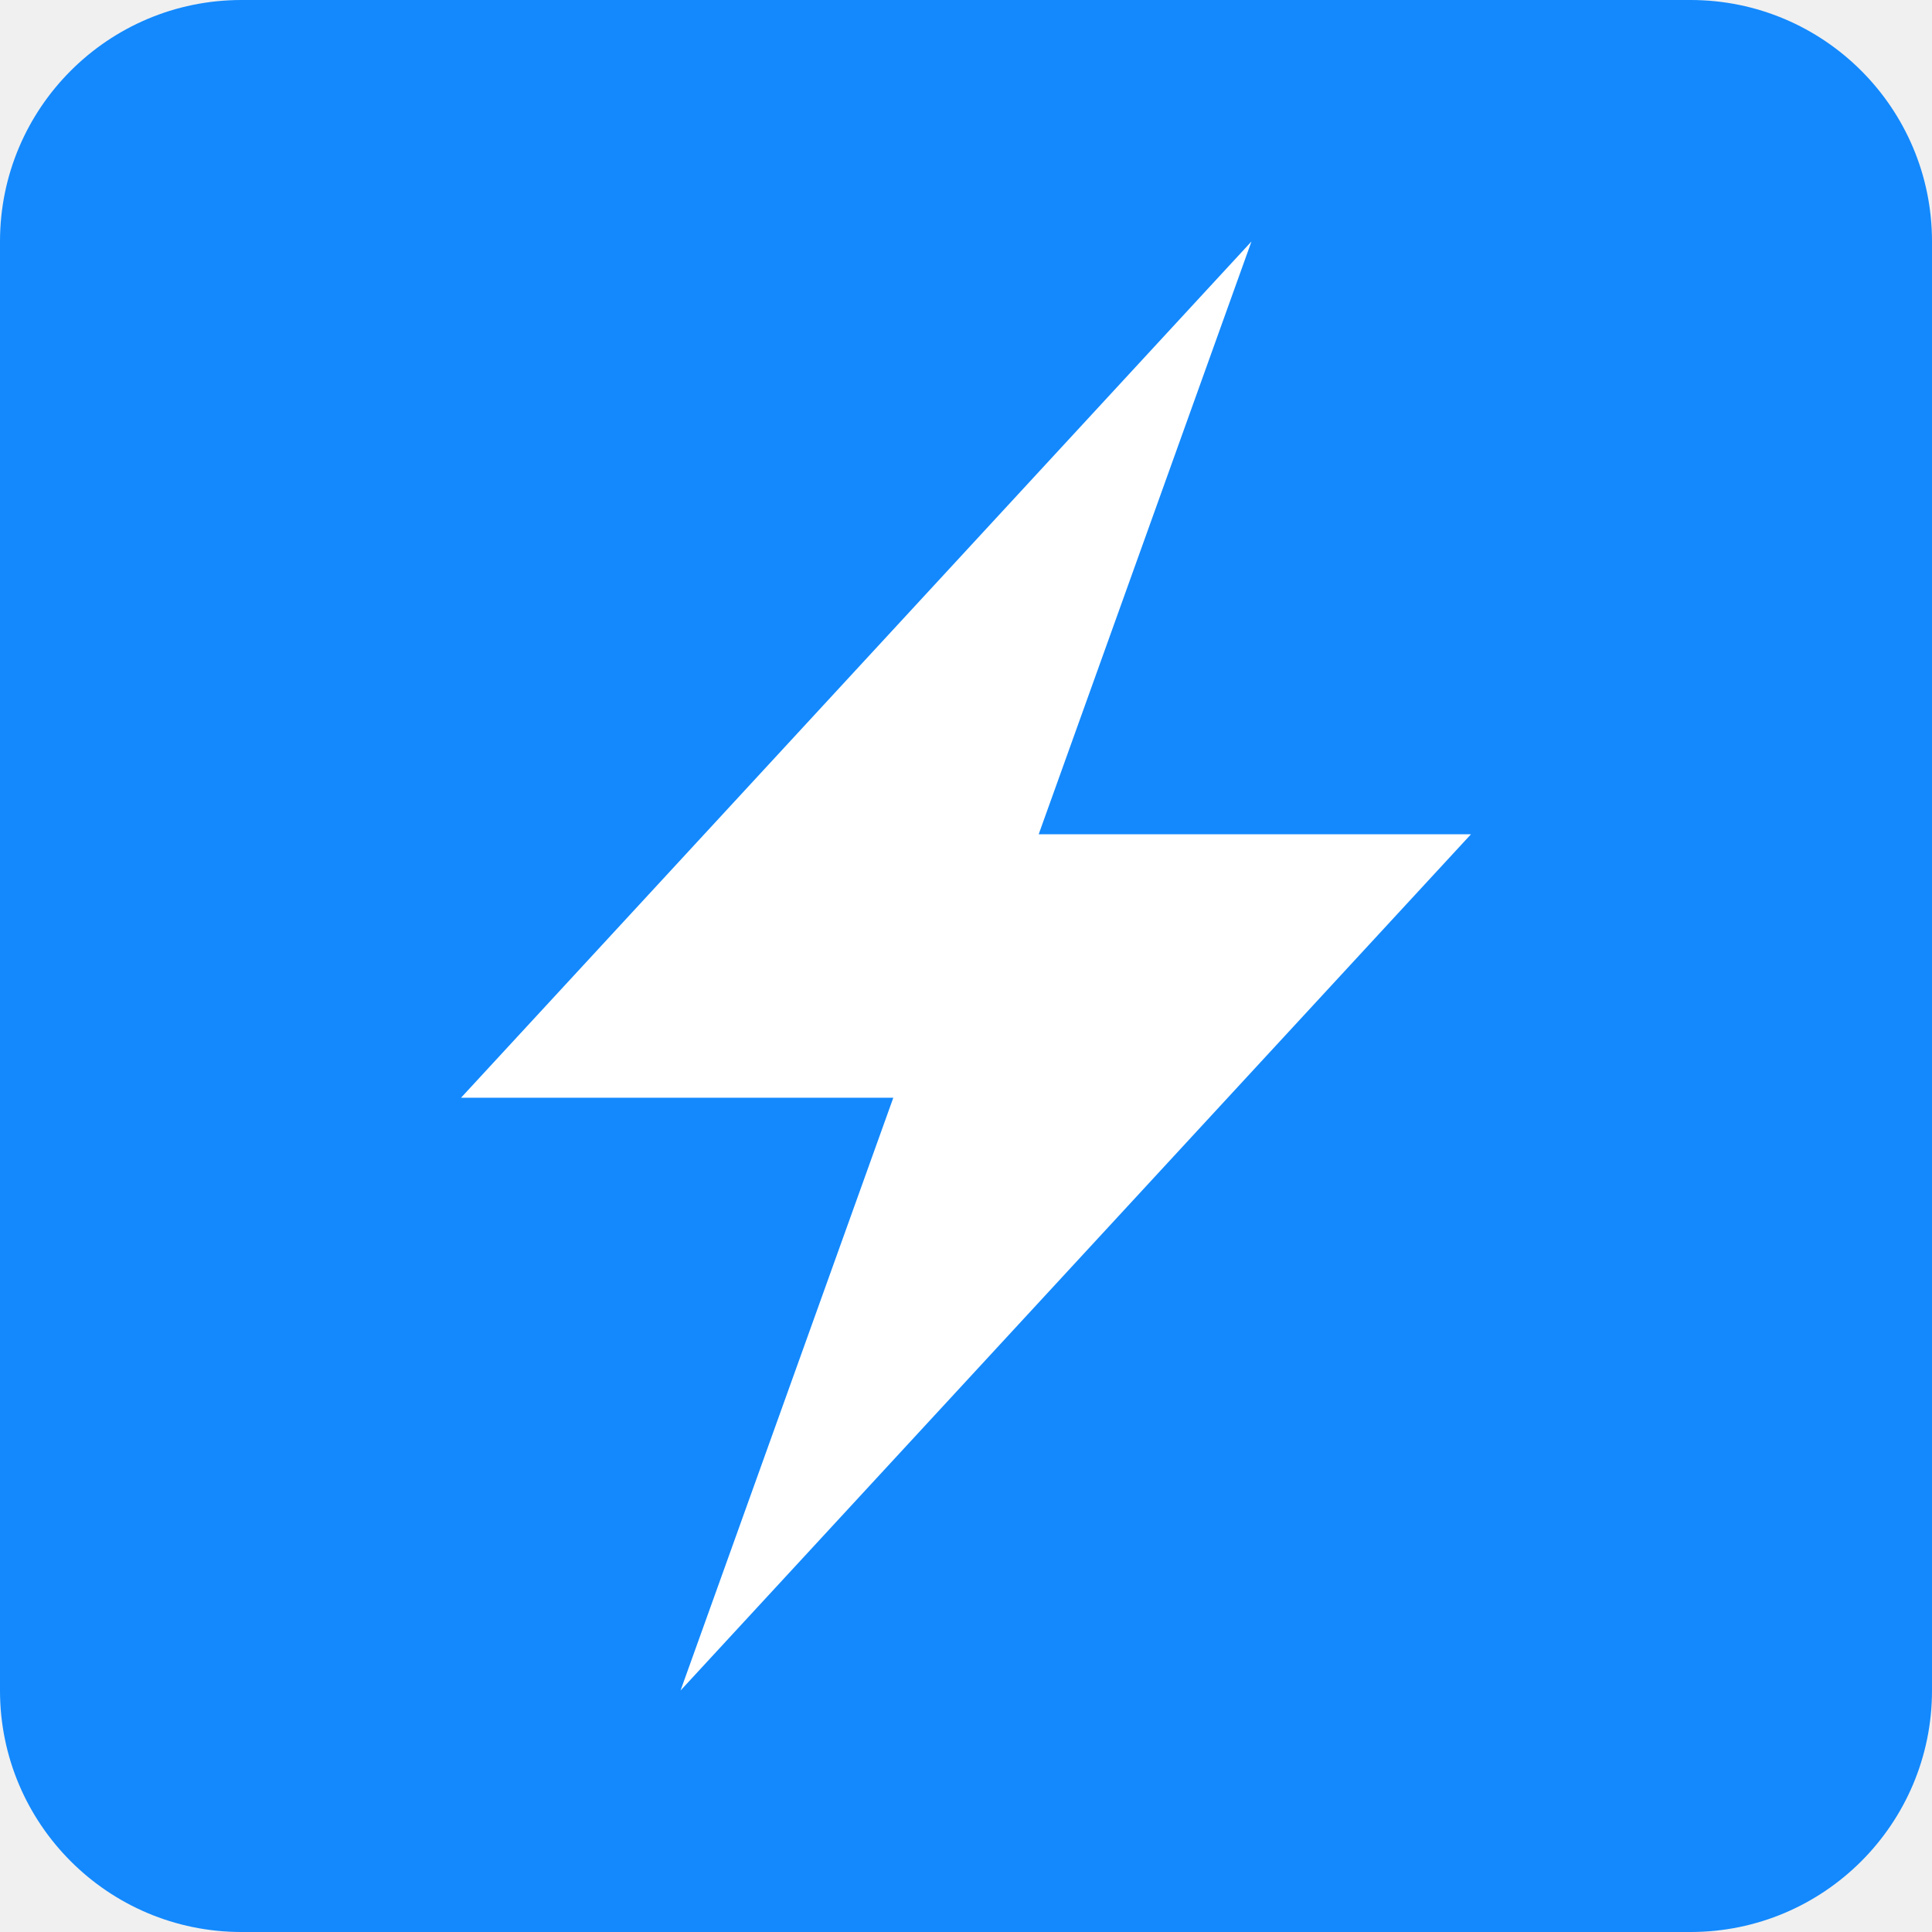
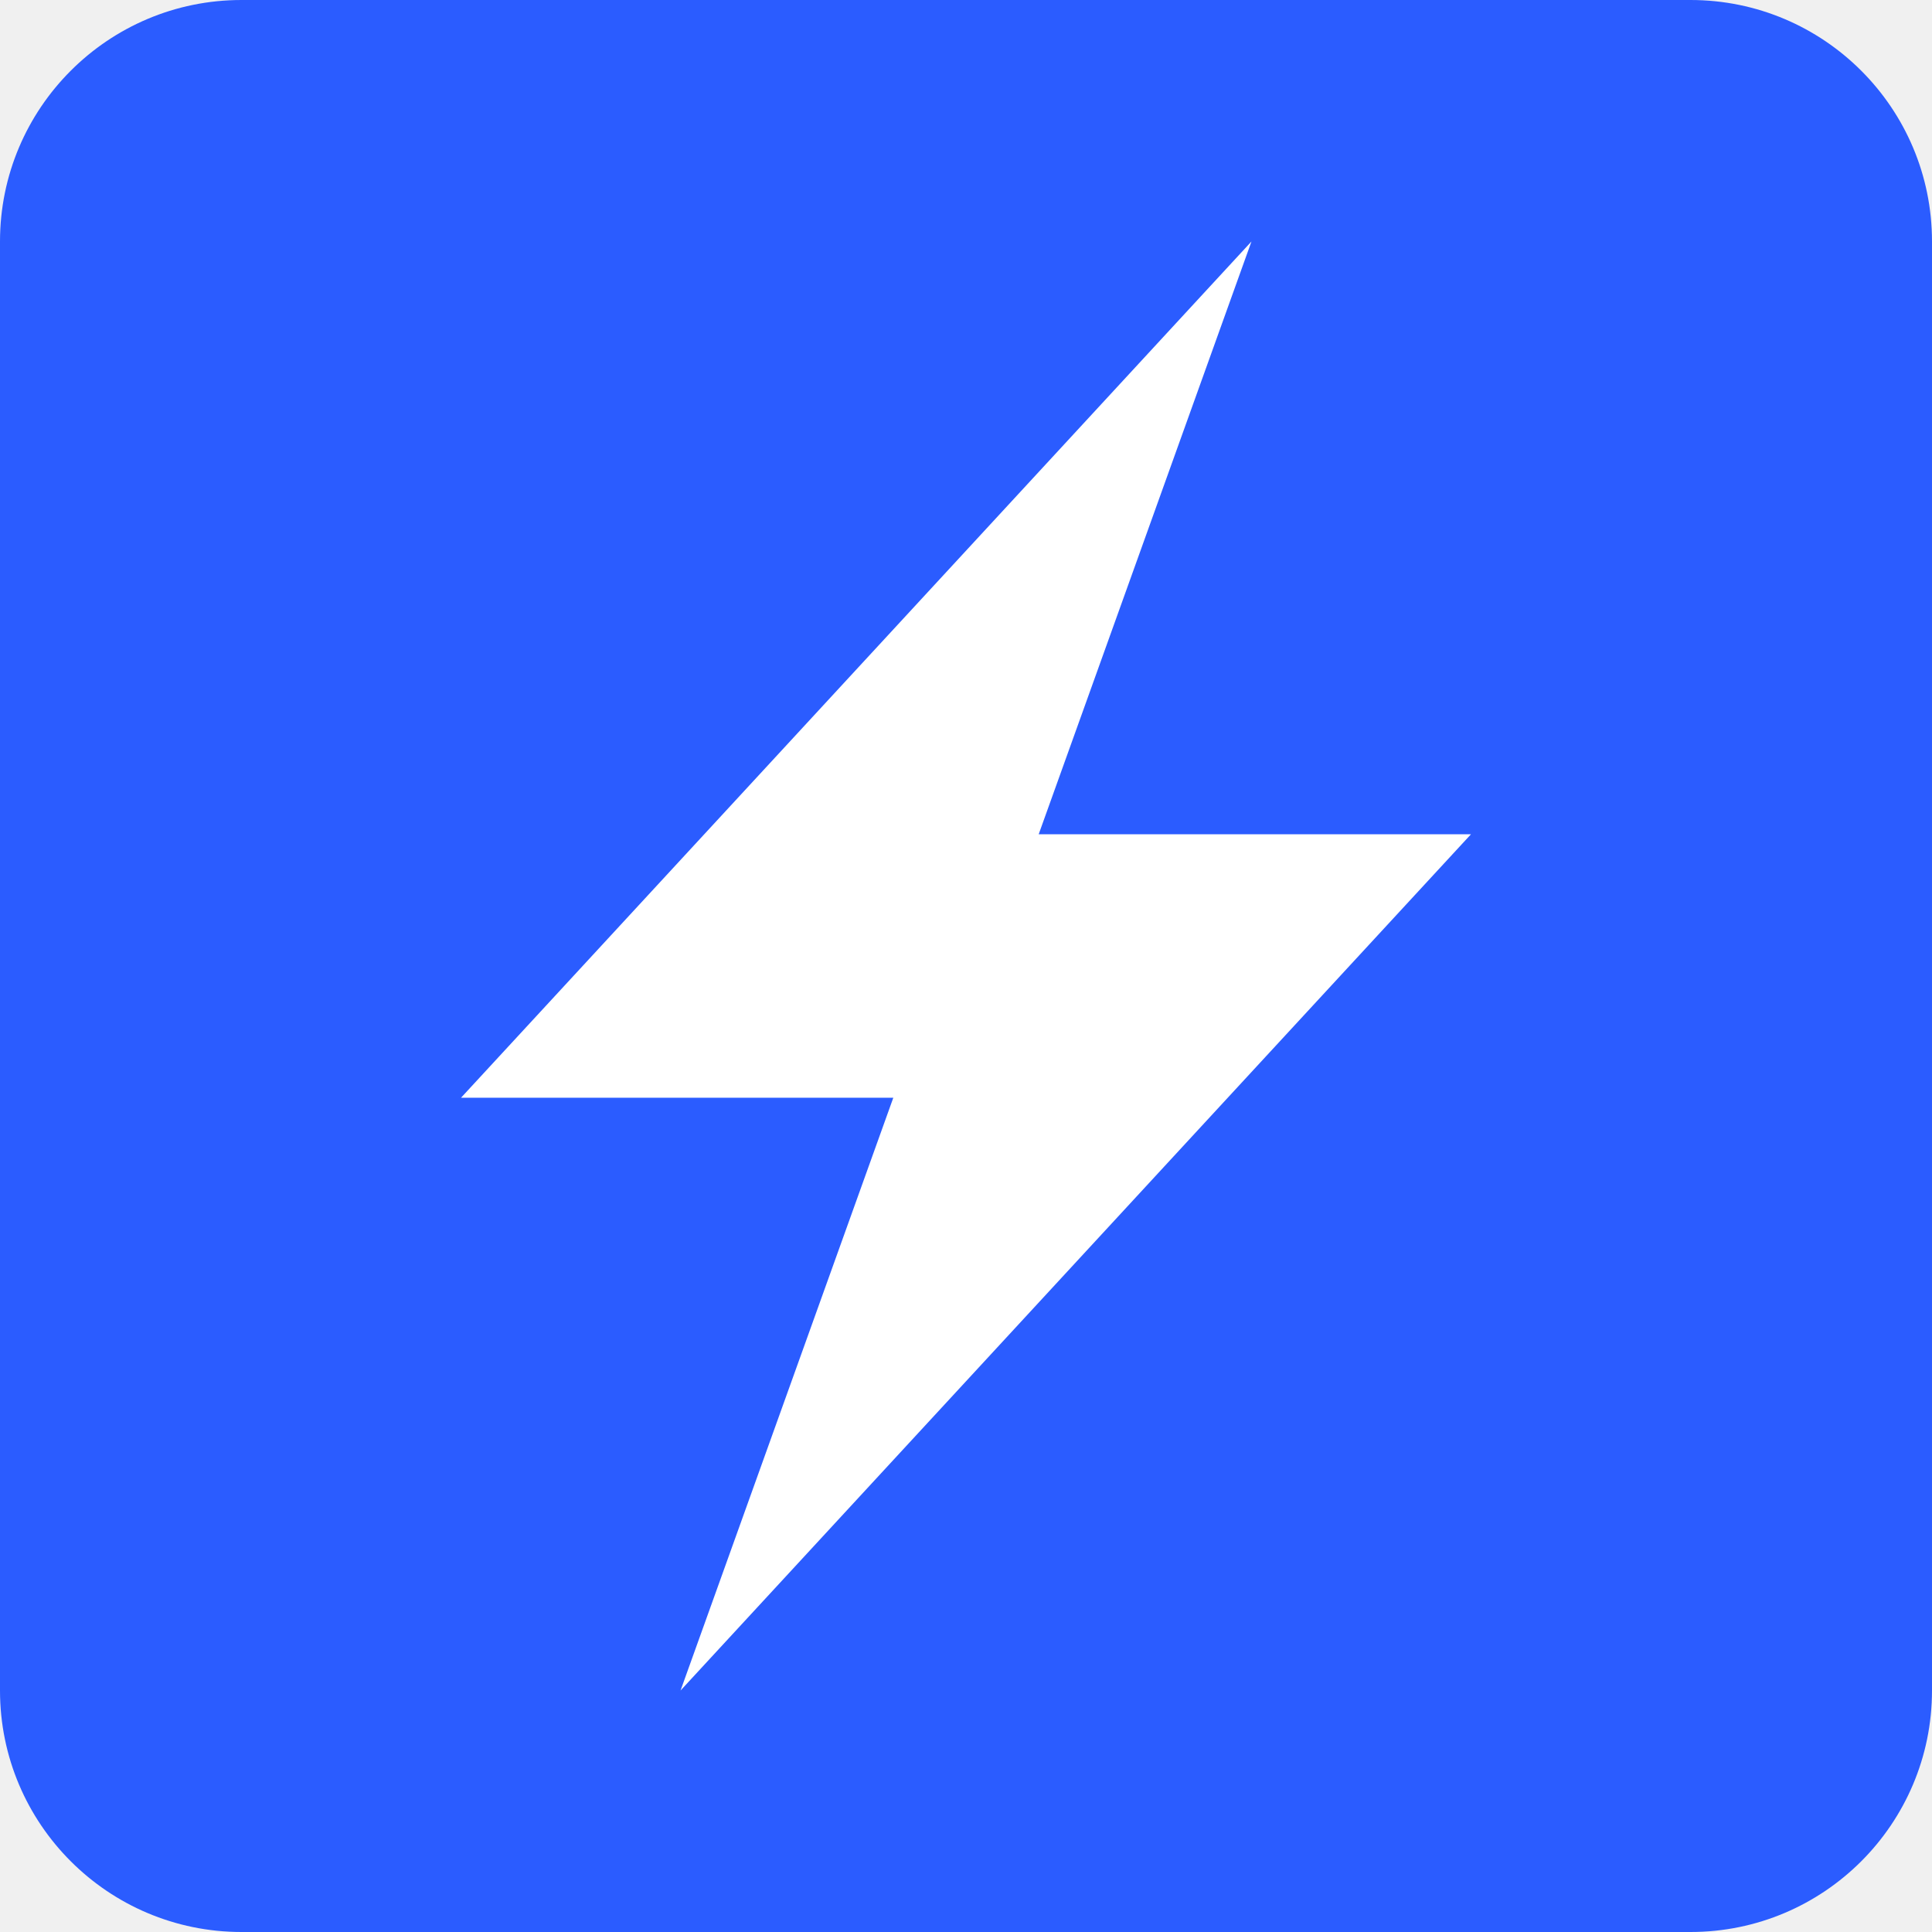
<svg xmlns="http://www.w3.org/2000/svg" viewBox="0 0 16 16" width="16" height="16">
-   <rect width="16" height="16" rx="2" fill="#1389fd" />
+   <rect width="16" height="16" rx="2" fill="#2B5CFF" />
  <path d="M7.398 9.091h-3.58L10.364 2 8.602 6.909h3.58L5.636 14l1.762-4.909Z" fill="#fff" />
</svg>
